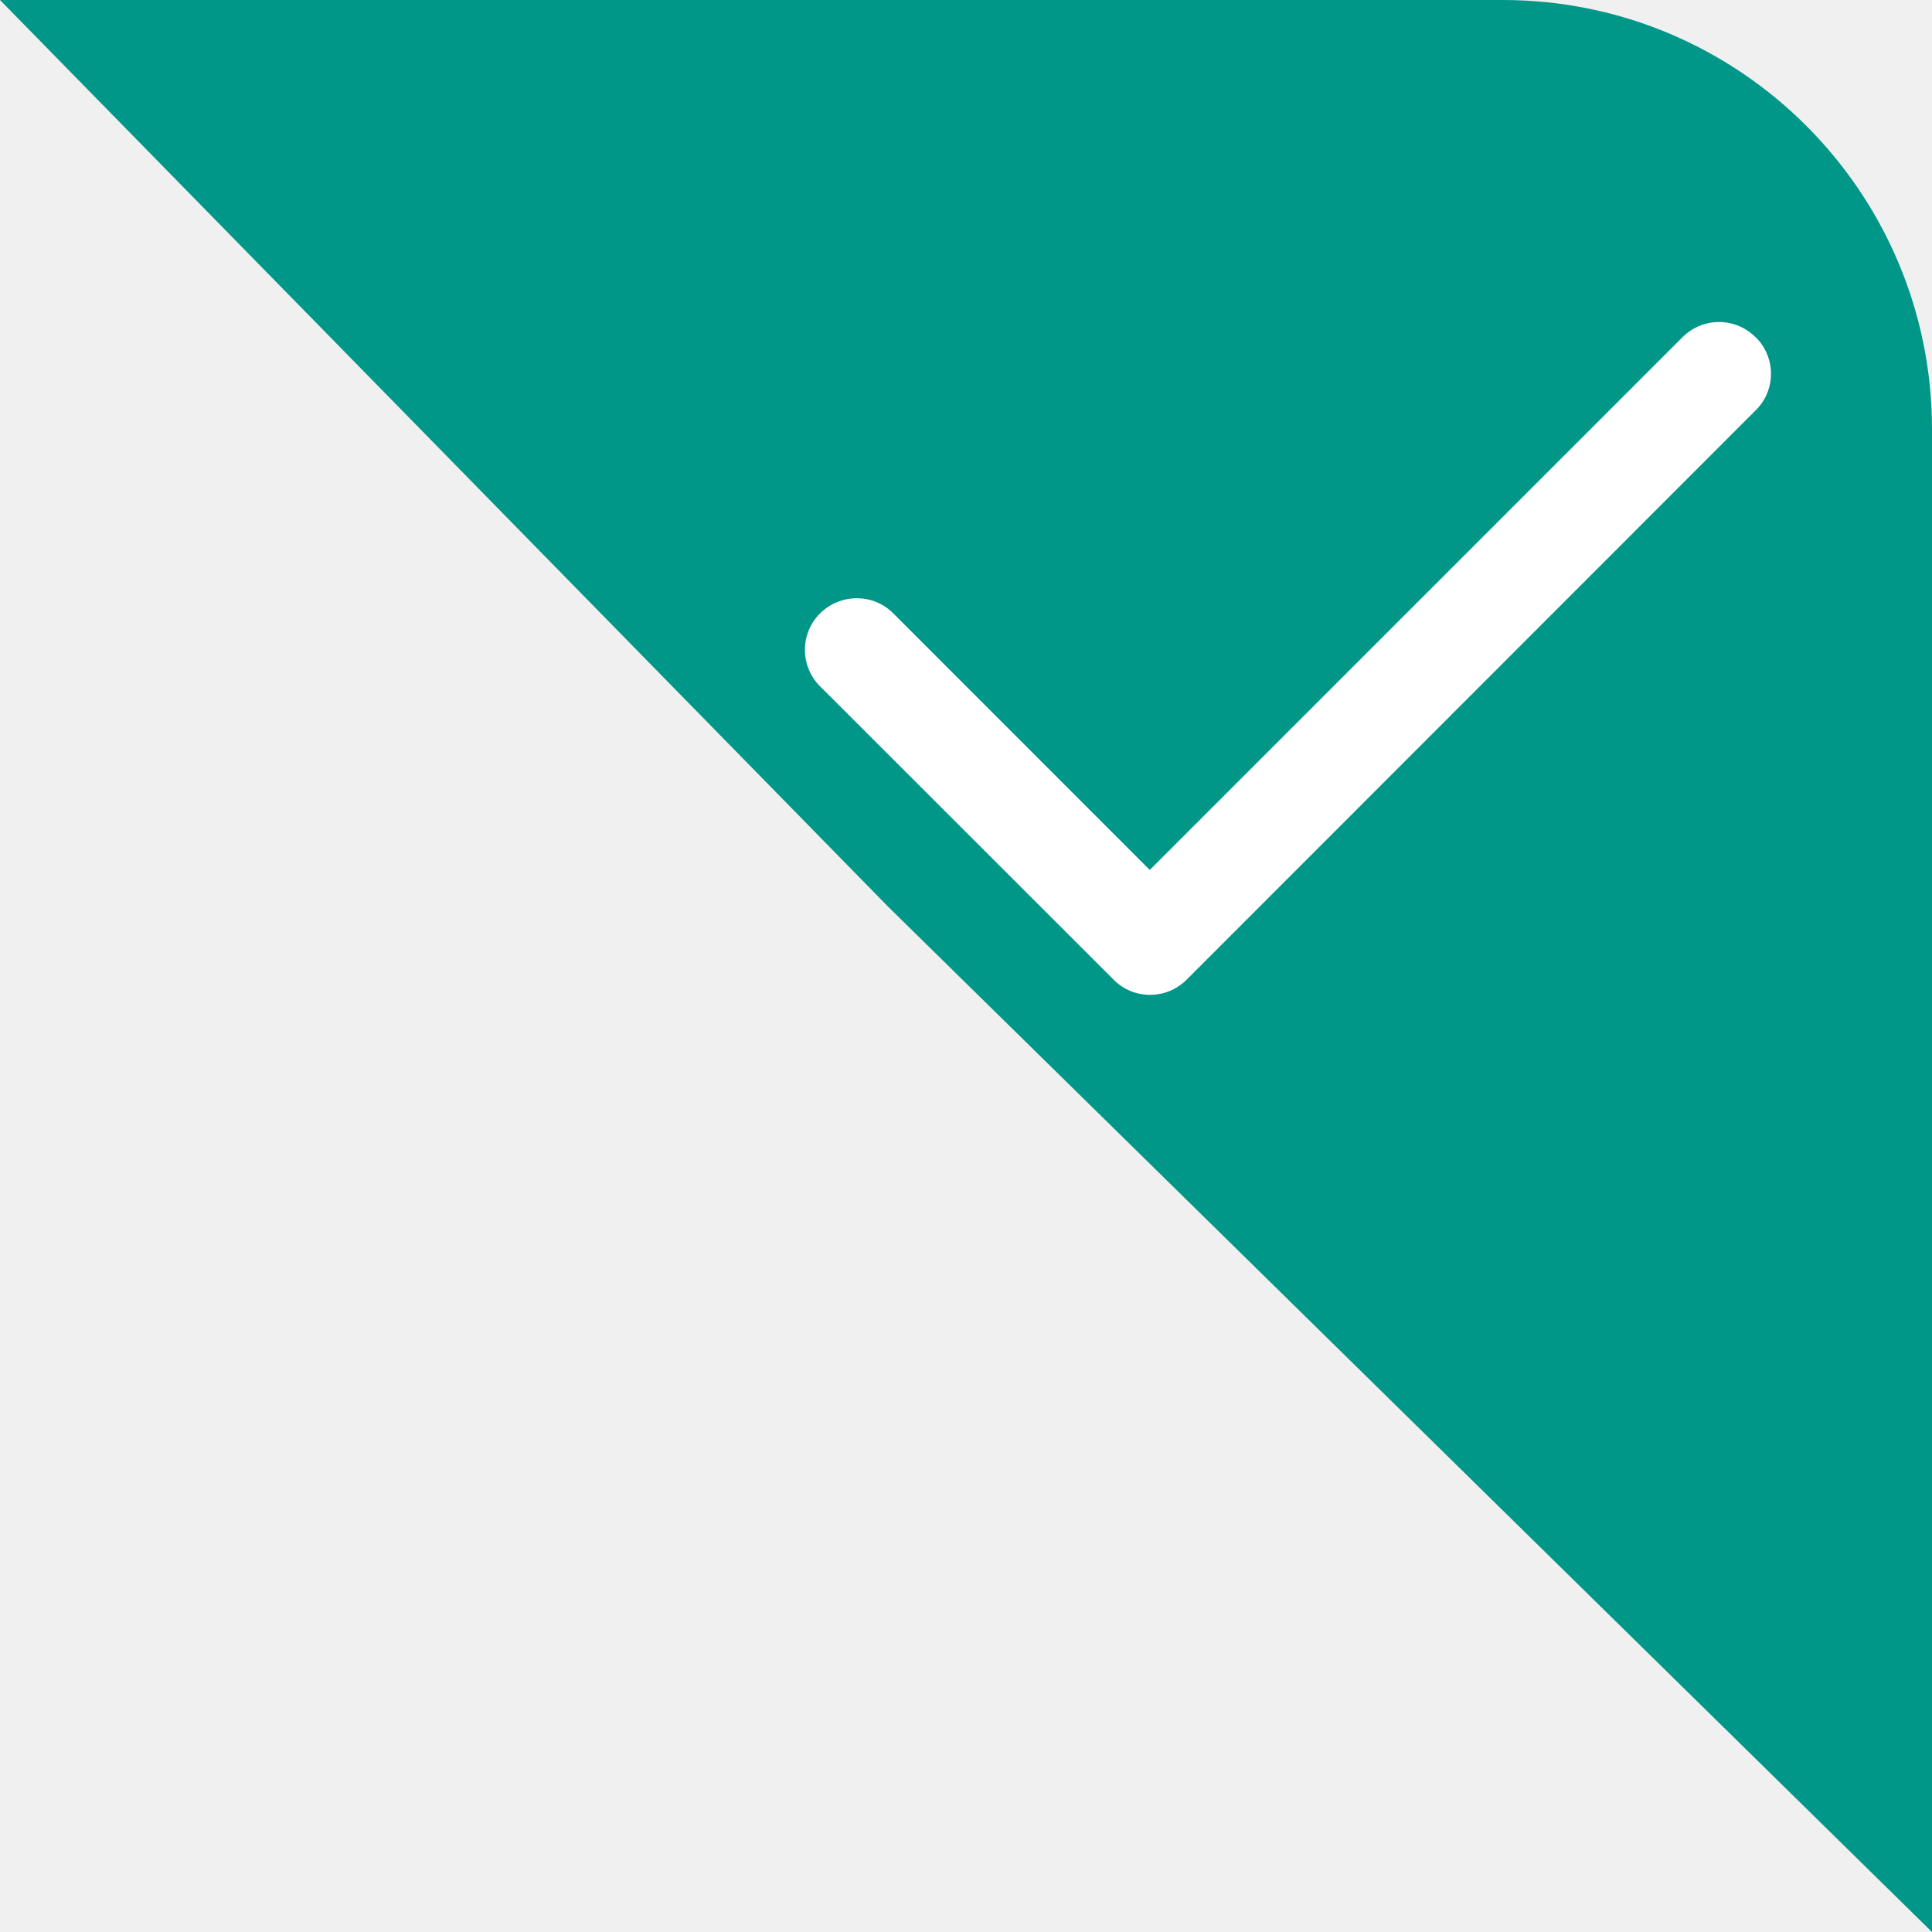
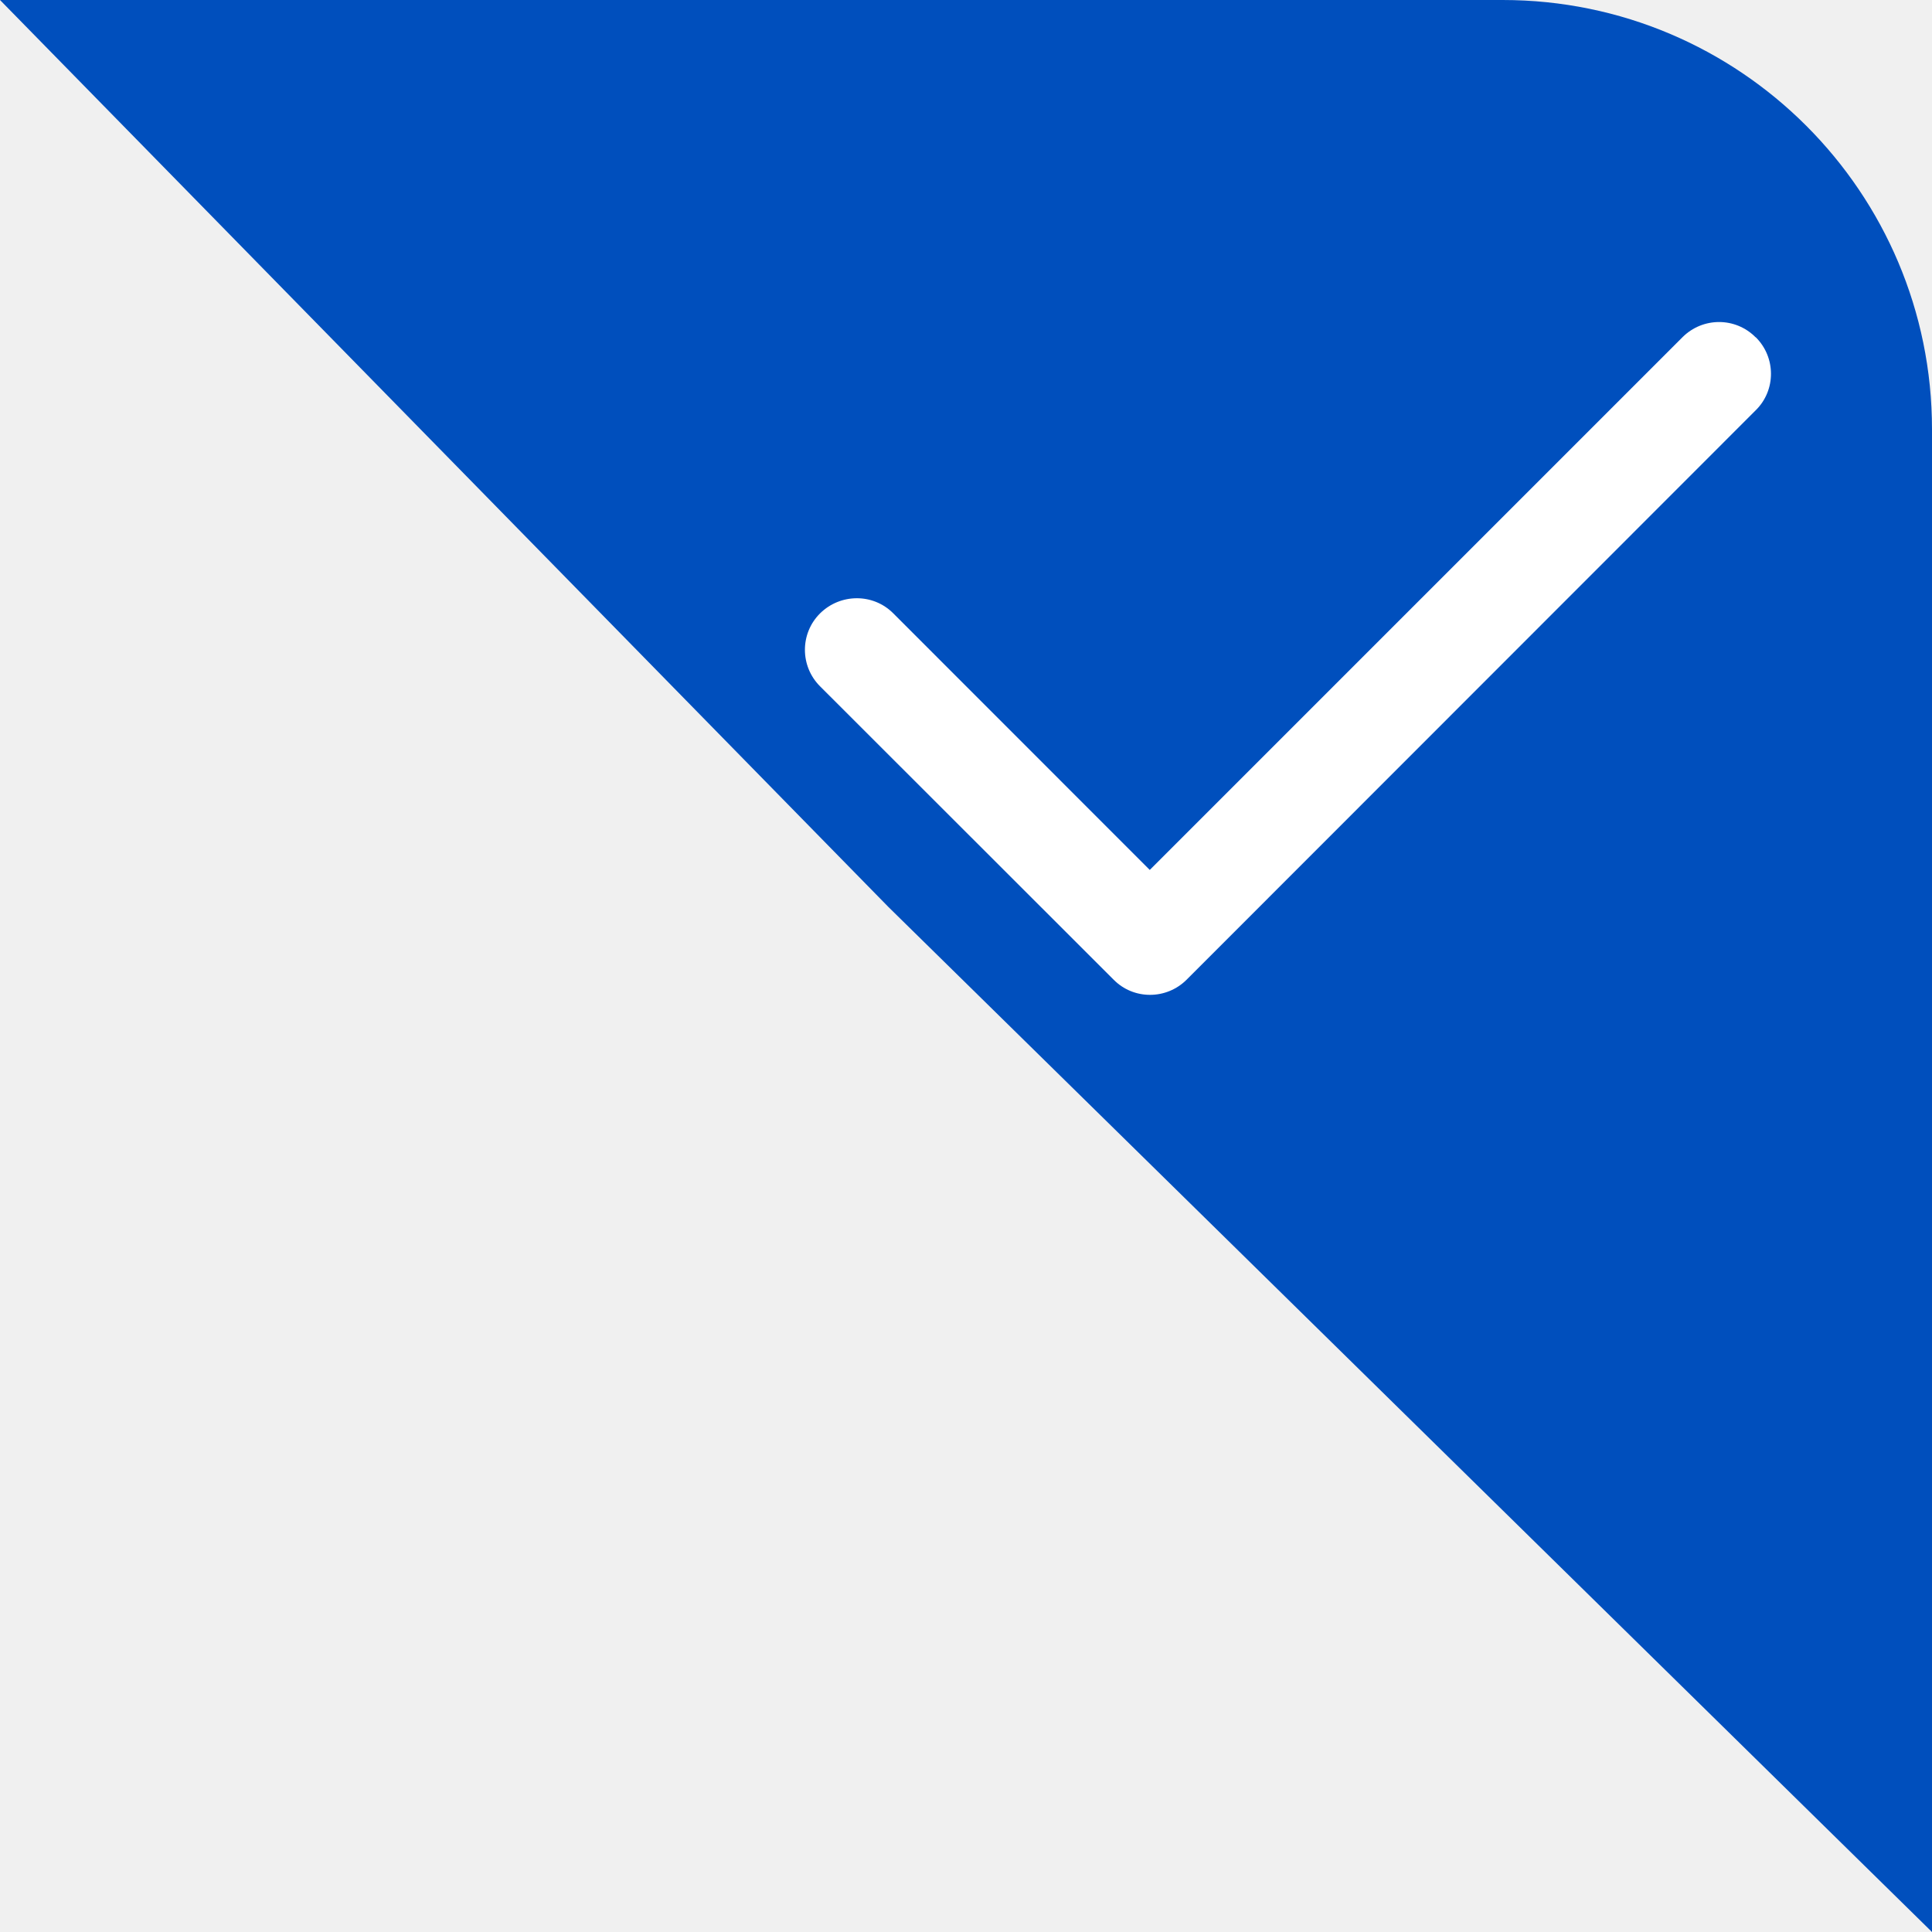
<svg xmlns="http://www.w3.org/2000/svg" width="18" height="18" viewBox="0 0 18 18" fill="none">
-   <path d="M0 0H14C16.209 0 18 1.791 18 4V18L8.278 8.451L0 0Z" fill="#009688" />
+   <path d="M0 0H14C16.209 0 18 1.791 18 4V18L8.278 8.451L0 0Z" fill="#004fbd" />
  <path d="M16.358 3.142C16.547 3.33 16.547 3.636 16.358 3.822L11.056 9.127C10.867 9.316 10.561 9.316 10.375 9.127L7.641 6.395C7.452 6.207 7.452 5.901 7.641 5.714C7.83 5.528 8.135 5.526 8.322 5.714L10.712 8.105L15.675 3.142C15.864 2.953 16.169 2.953 16.356 3.142H16.358Z" fill="white" />
</svg>
